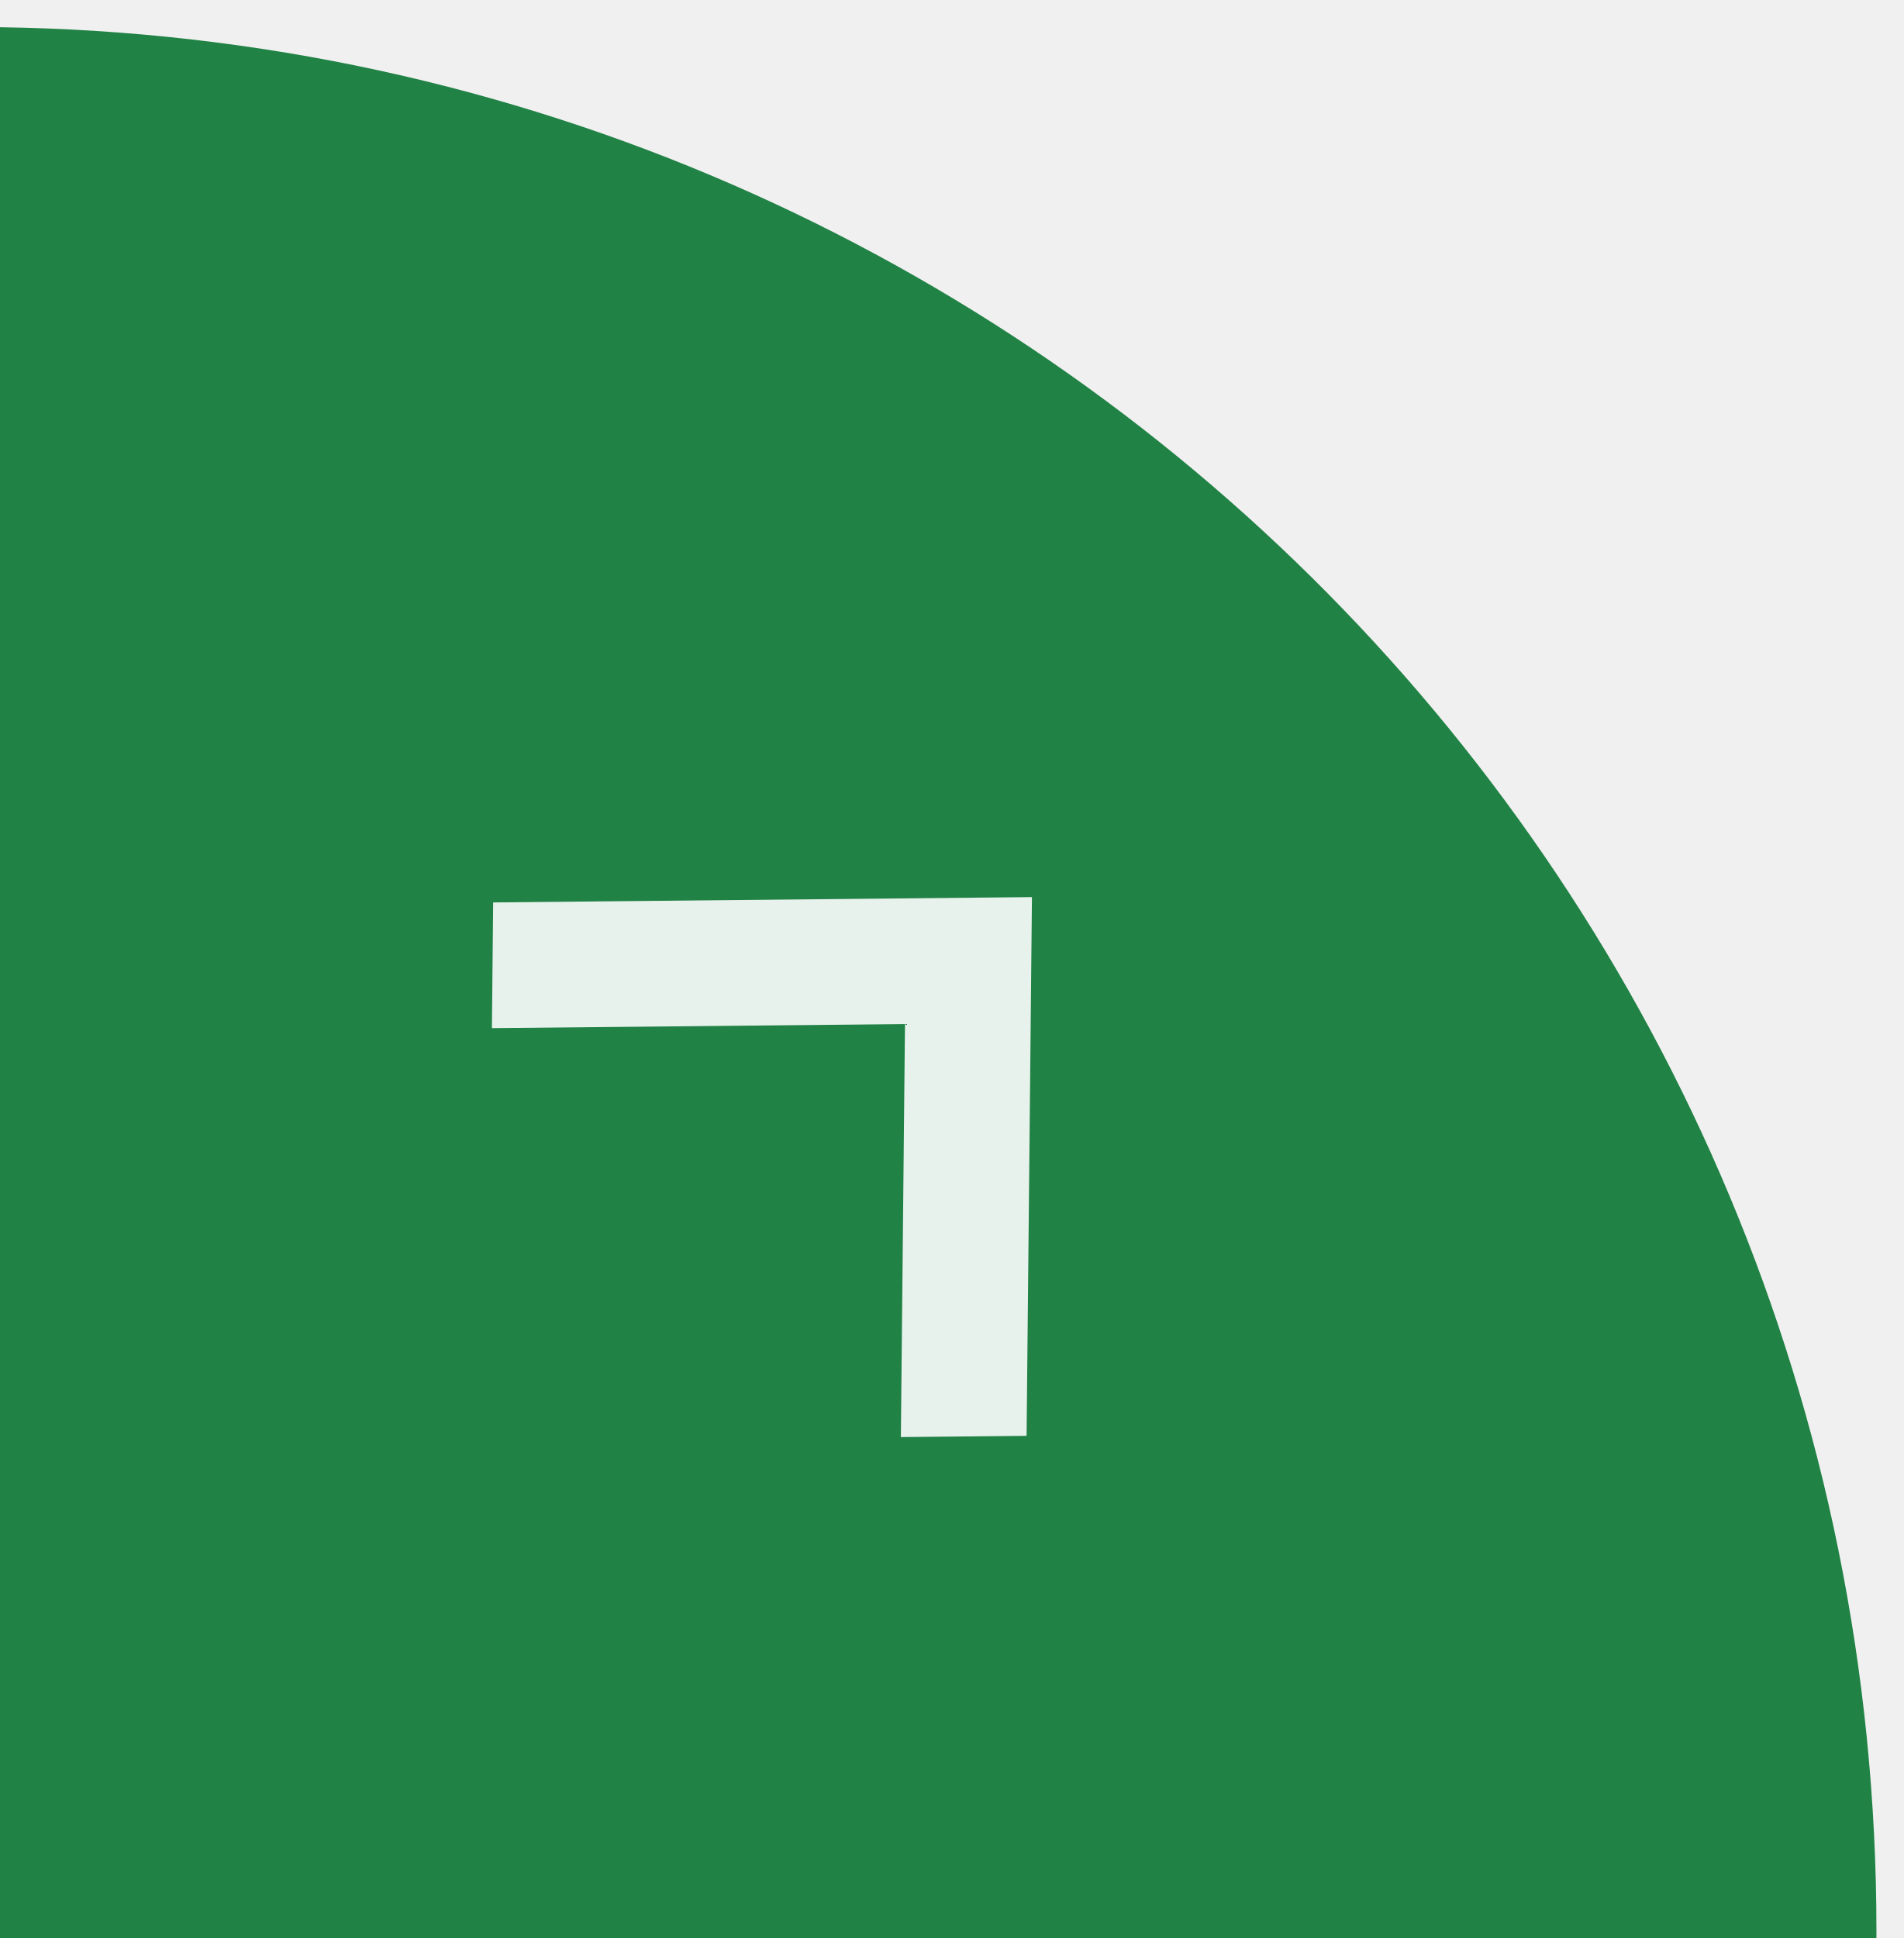
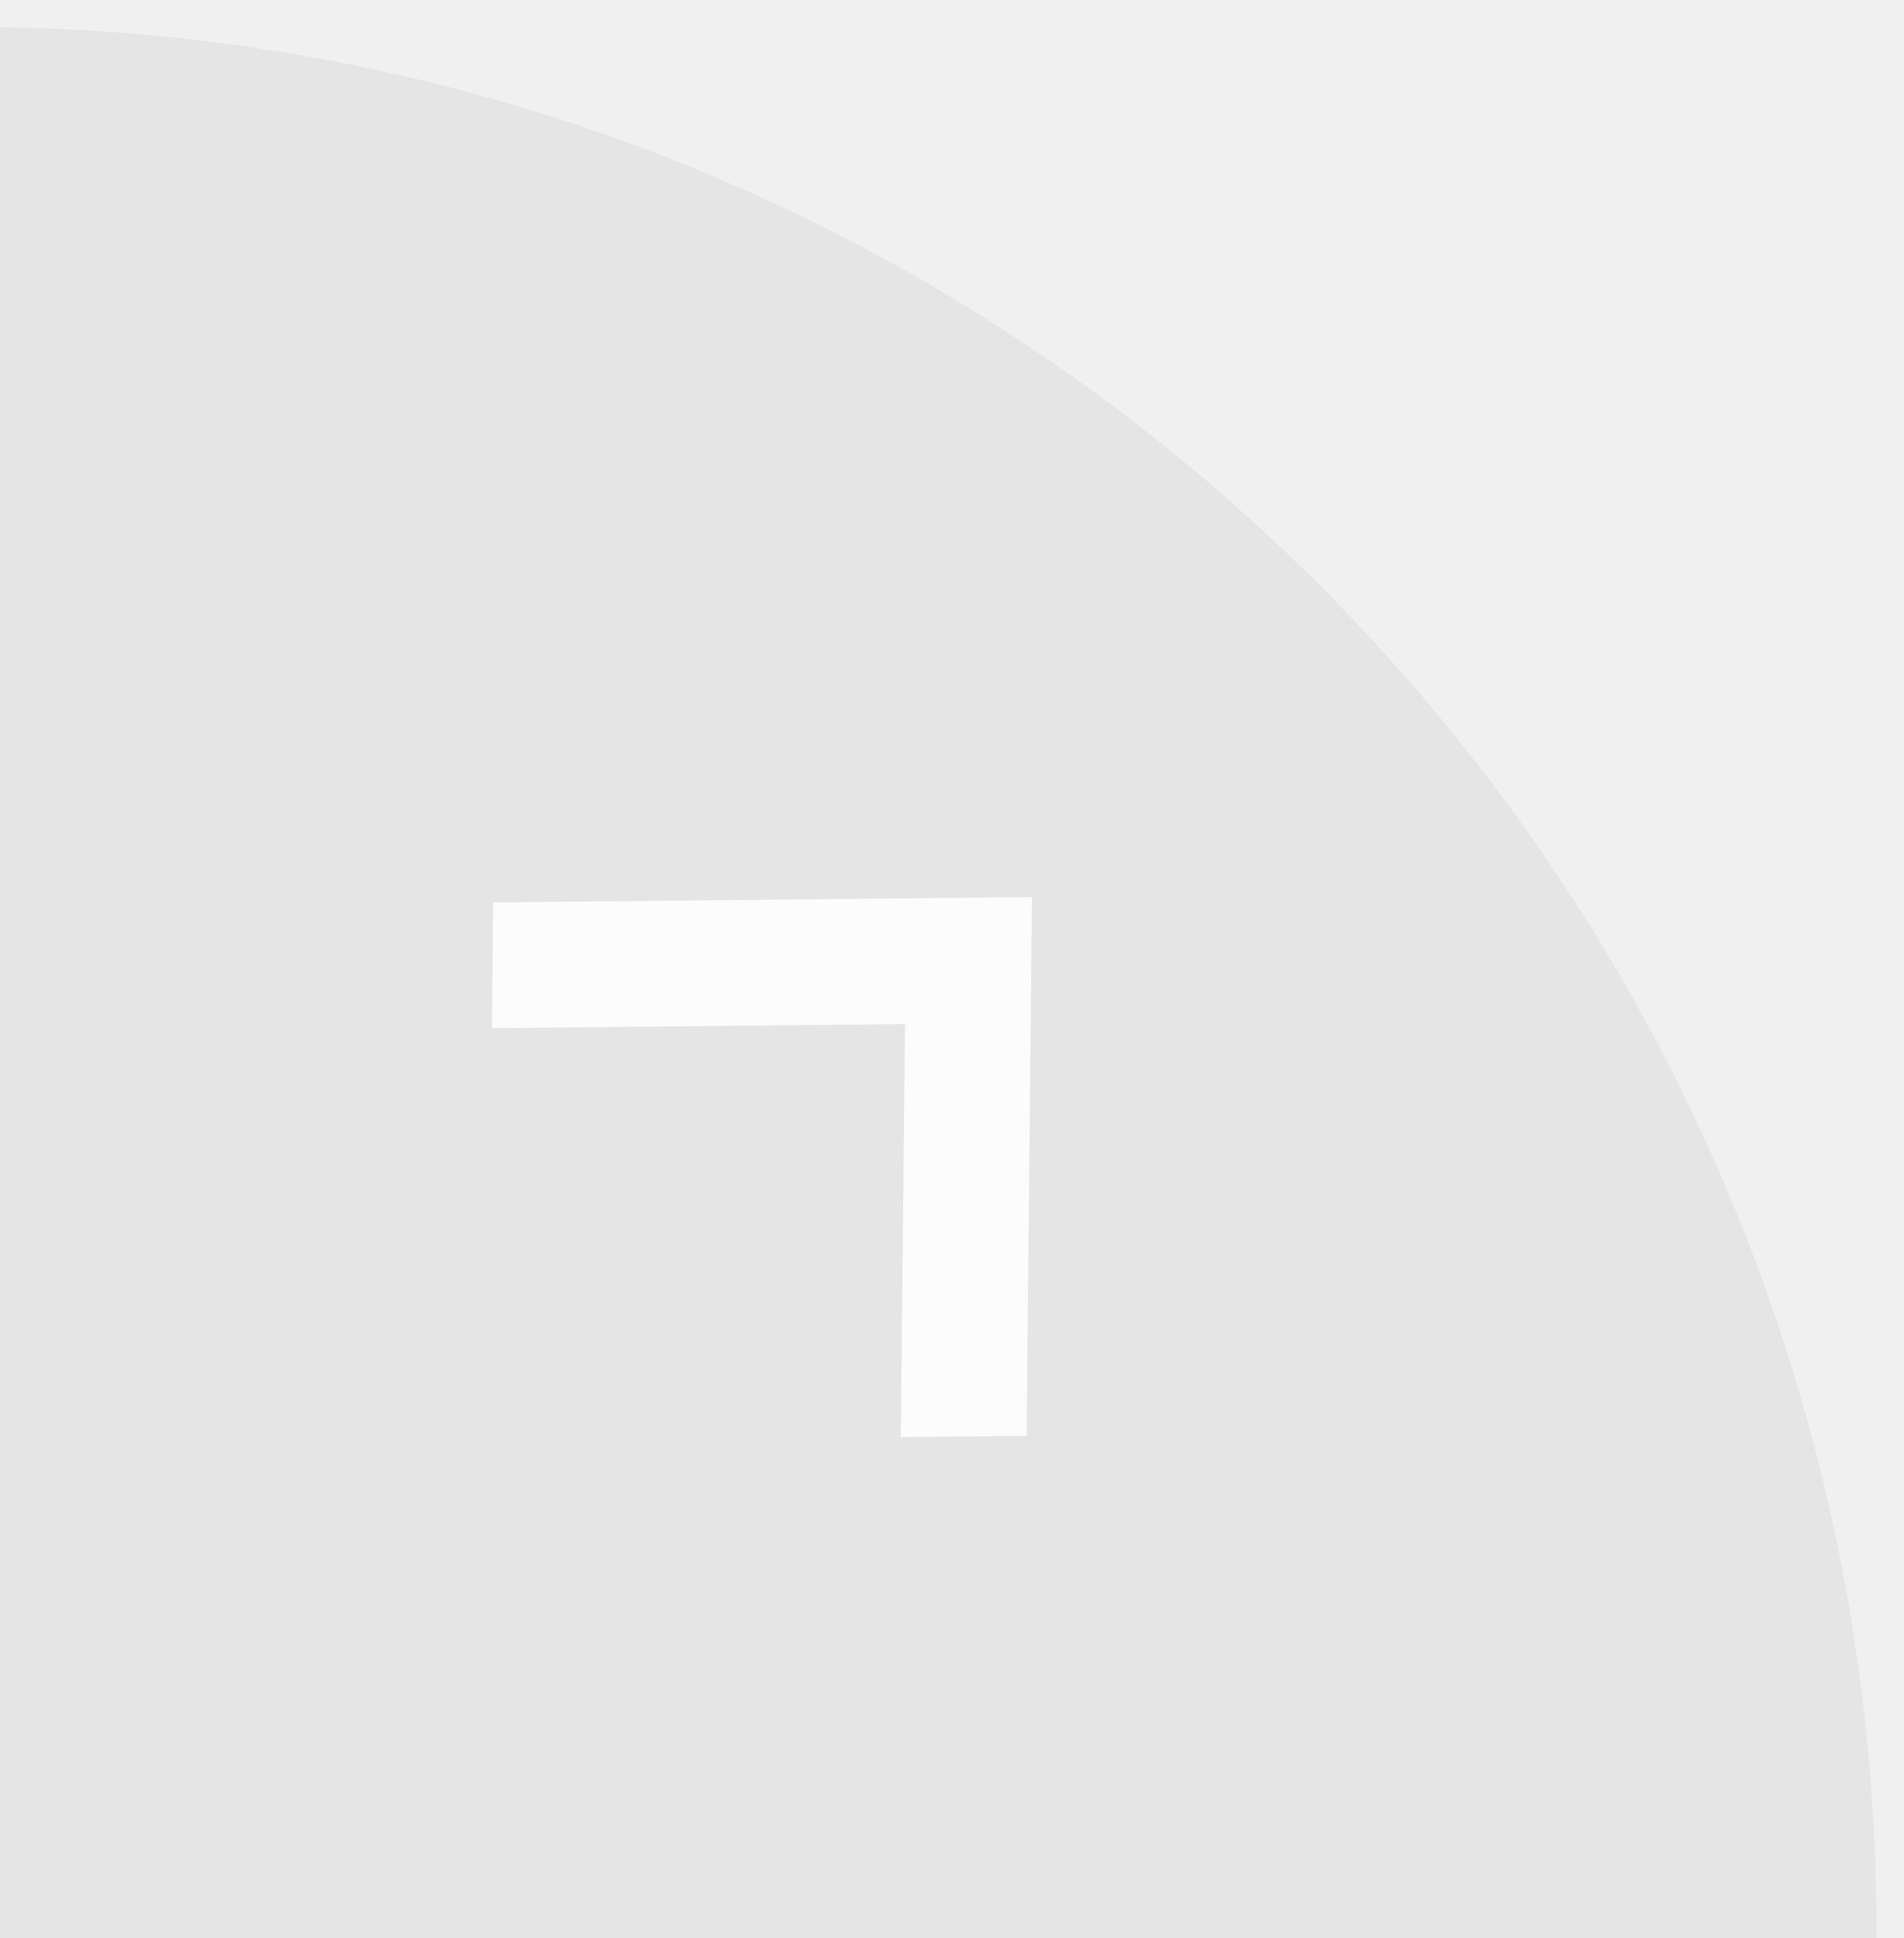
<svg xmlns="http://www.w3.org/2000/svg" width="55px" height="56px" viewBox="0 0 55 56" version="1.1">
  <defs />
  <g id="new" stroke="none" stroke-width="1" fill="none" fill-rule="evenodd">
    <g id="Artboard-1" transform="translate(-69, -518)">
      <g id="arrow_right_norm" transform="translate(96.5, 546) scale(-1, 1) translate(-96.5, -546) translate(69, 518)">
-         <path d="M55,0.787 L55,56 L0.782,56 C0.782,55.927 0.782,55.855 0.782,55.782 C0.782,25.667 24.985,1.205 55,0.787 Z" id="Combined-Shape" fill="#218245" />
+         <path d="M55,0.787 L55,56 L0.782,56 C0.782,55.927 0.782,55.855 0.782,55.782 C0.782,25.667 24.985,1.205 55,0.787 Z" id="Combined-Shape" fill-opacity="0.05" fill="#000000" />
        <polygon id="Shape" fill="#FFFFFF" opacity="0.897" transform="translate(30.03043, 30.76995) rotate(45) translate(-30.03043, -30.76995) " points="36.886 22.414 34.292 19.871 23.175 30.77 34.292 41.668 36.886 39.125 28.363 30.77" />
      </g>
    </g>
  </g>
</svg>
